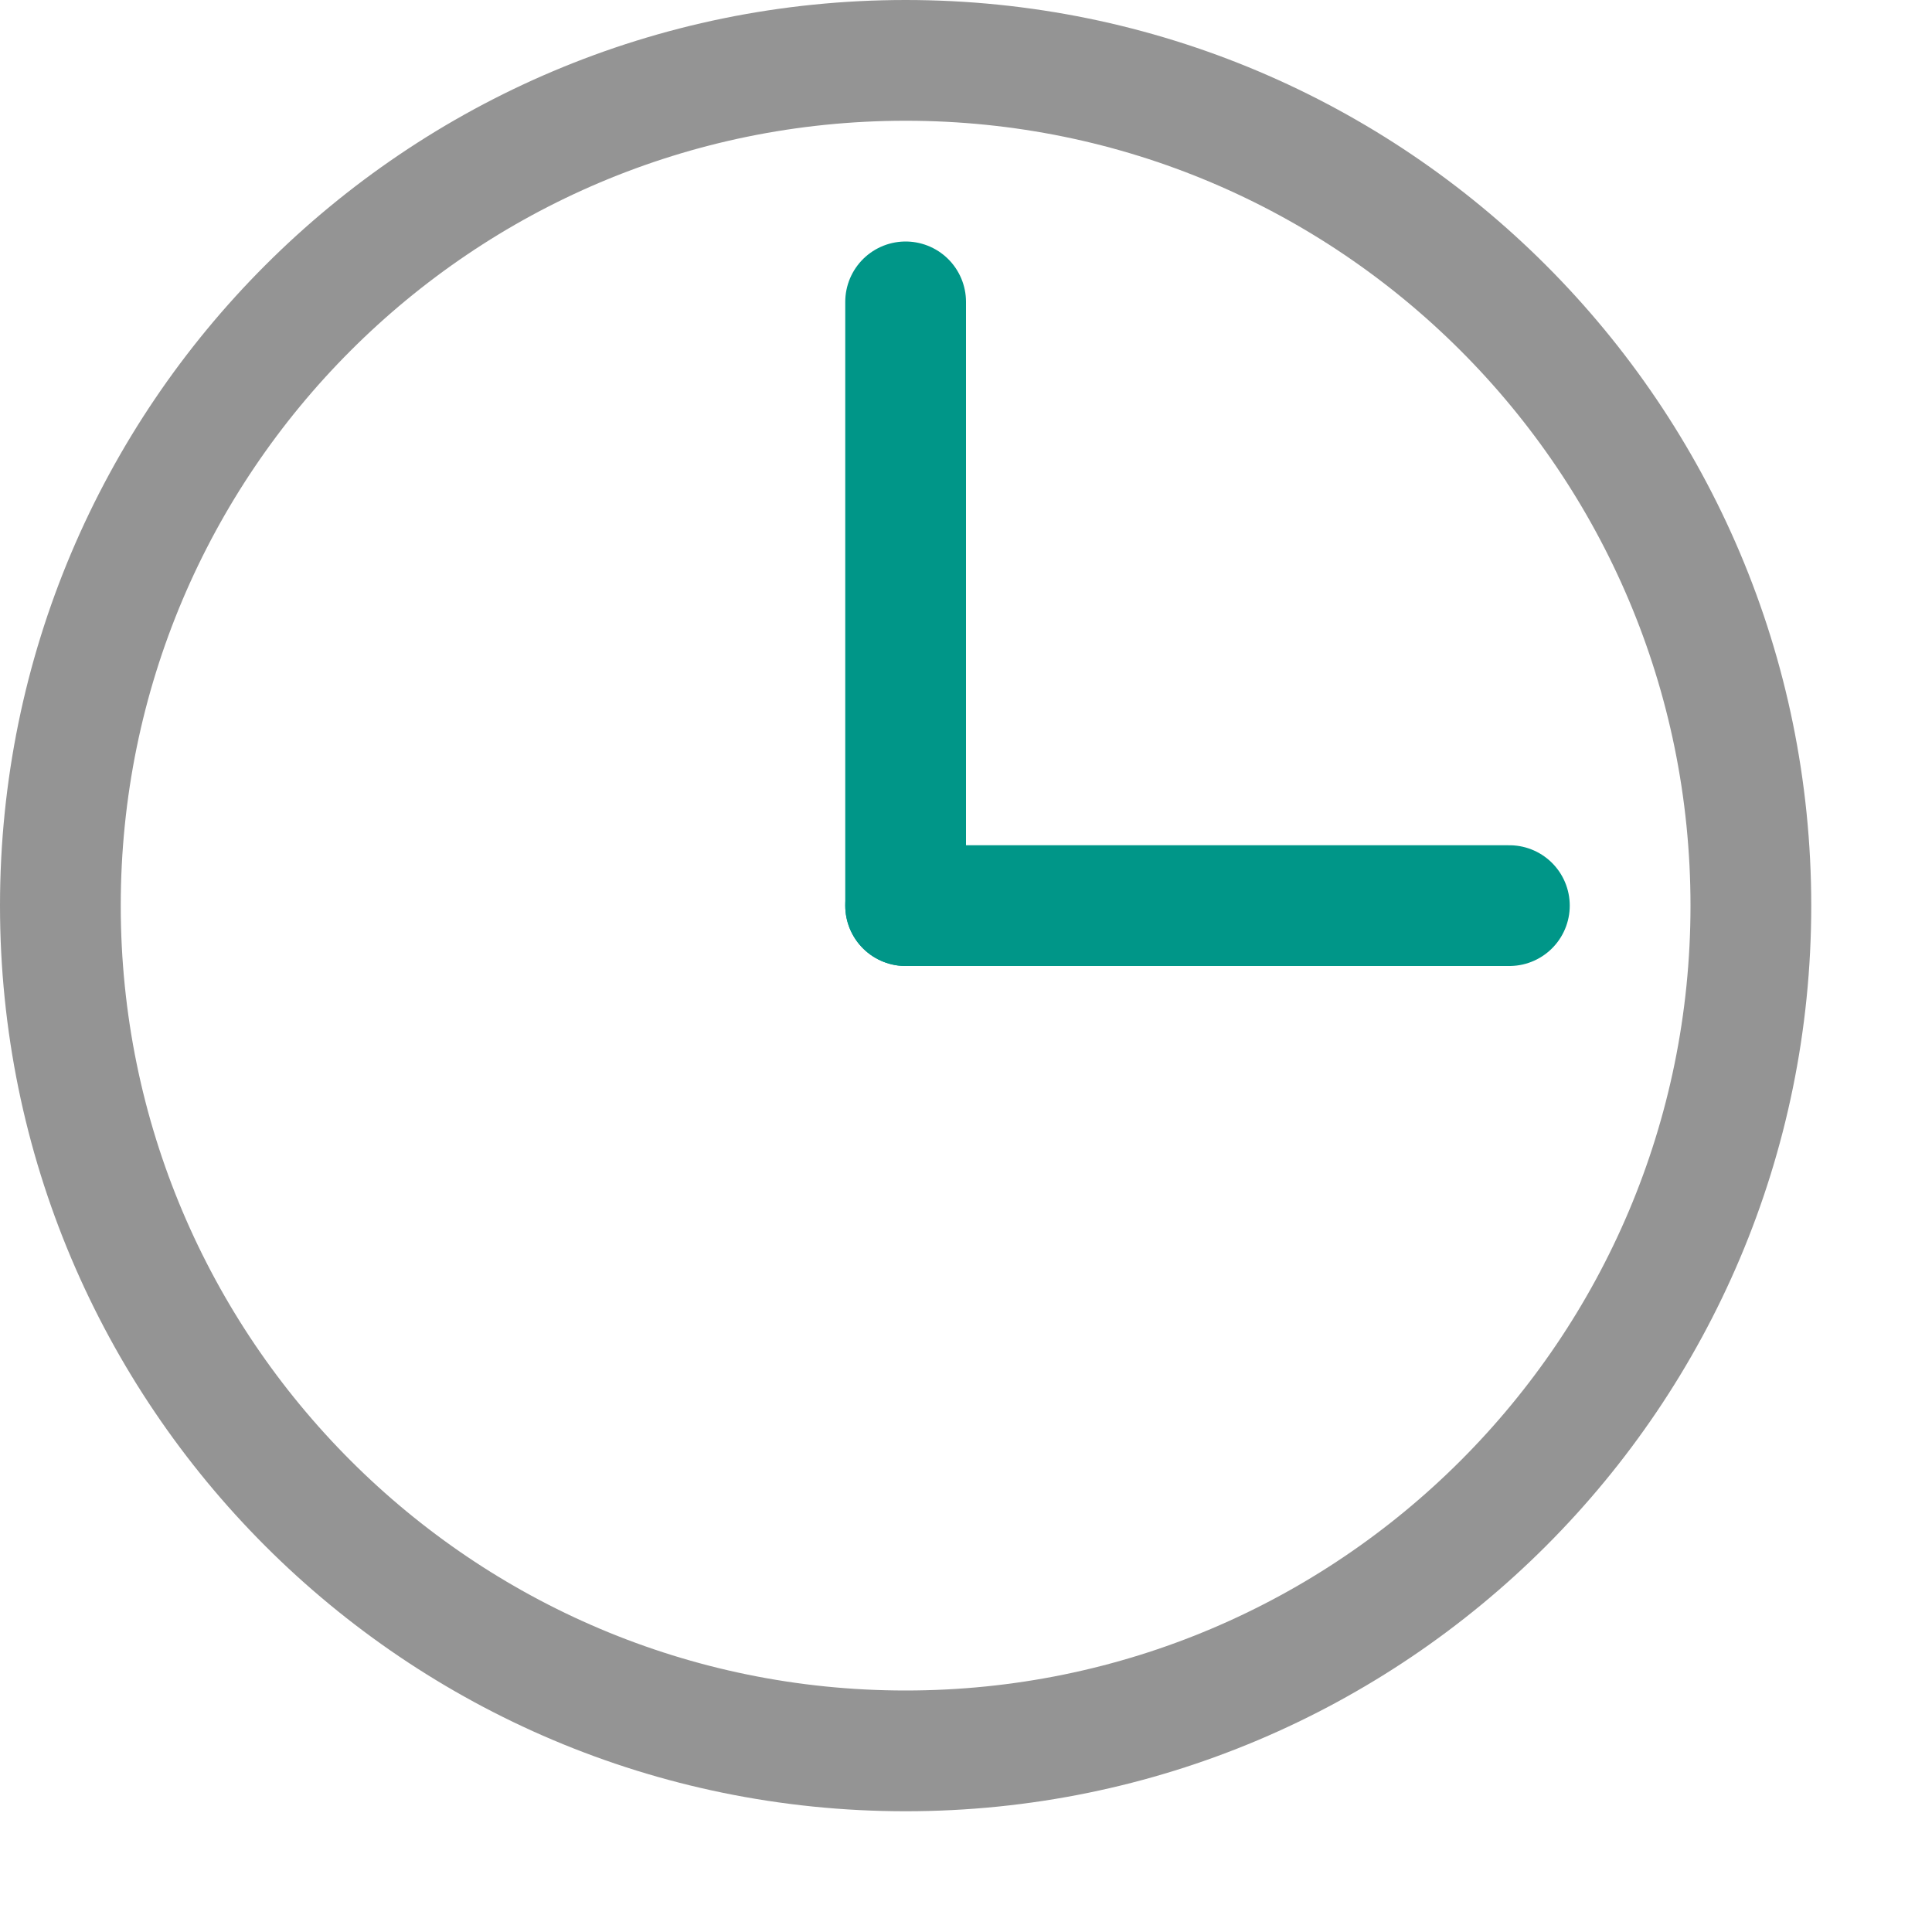
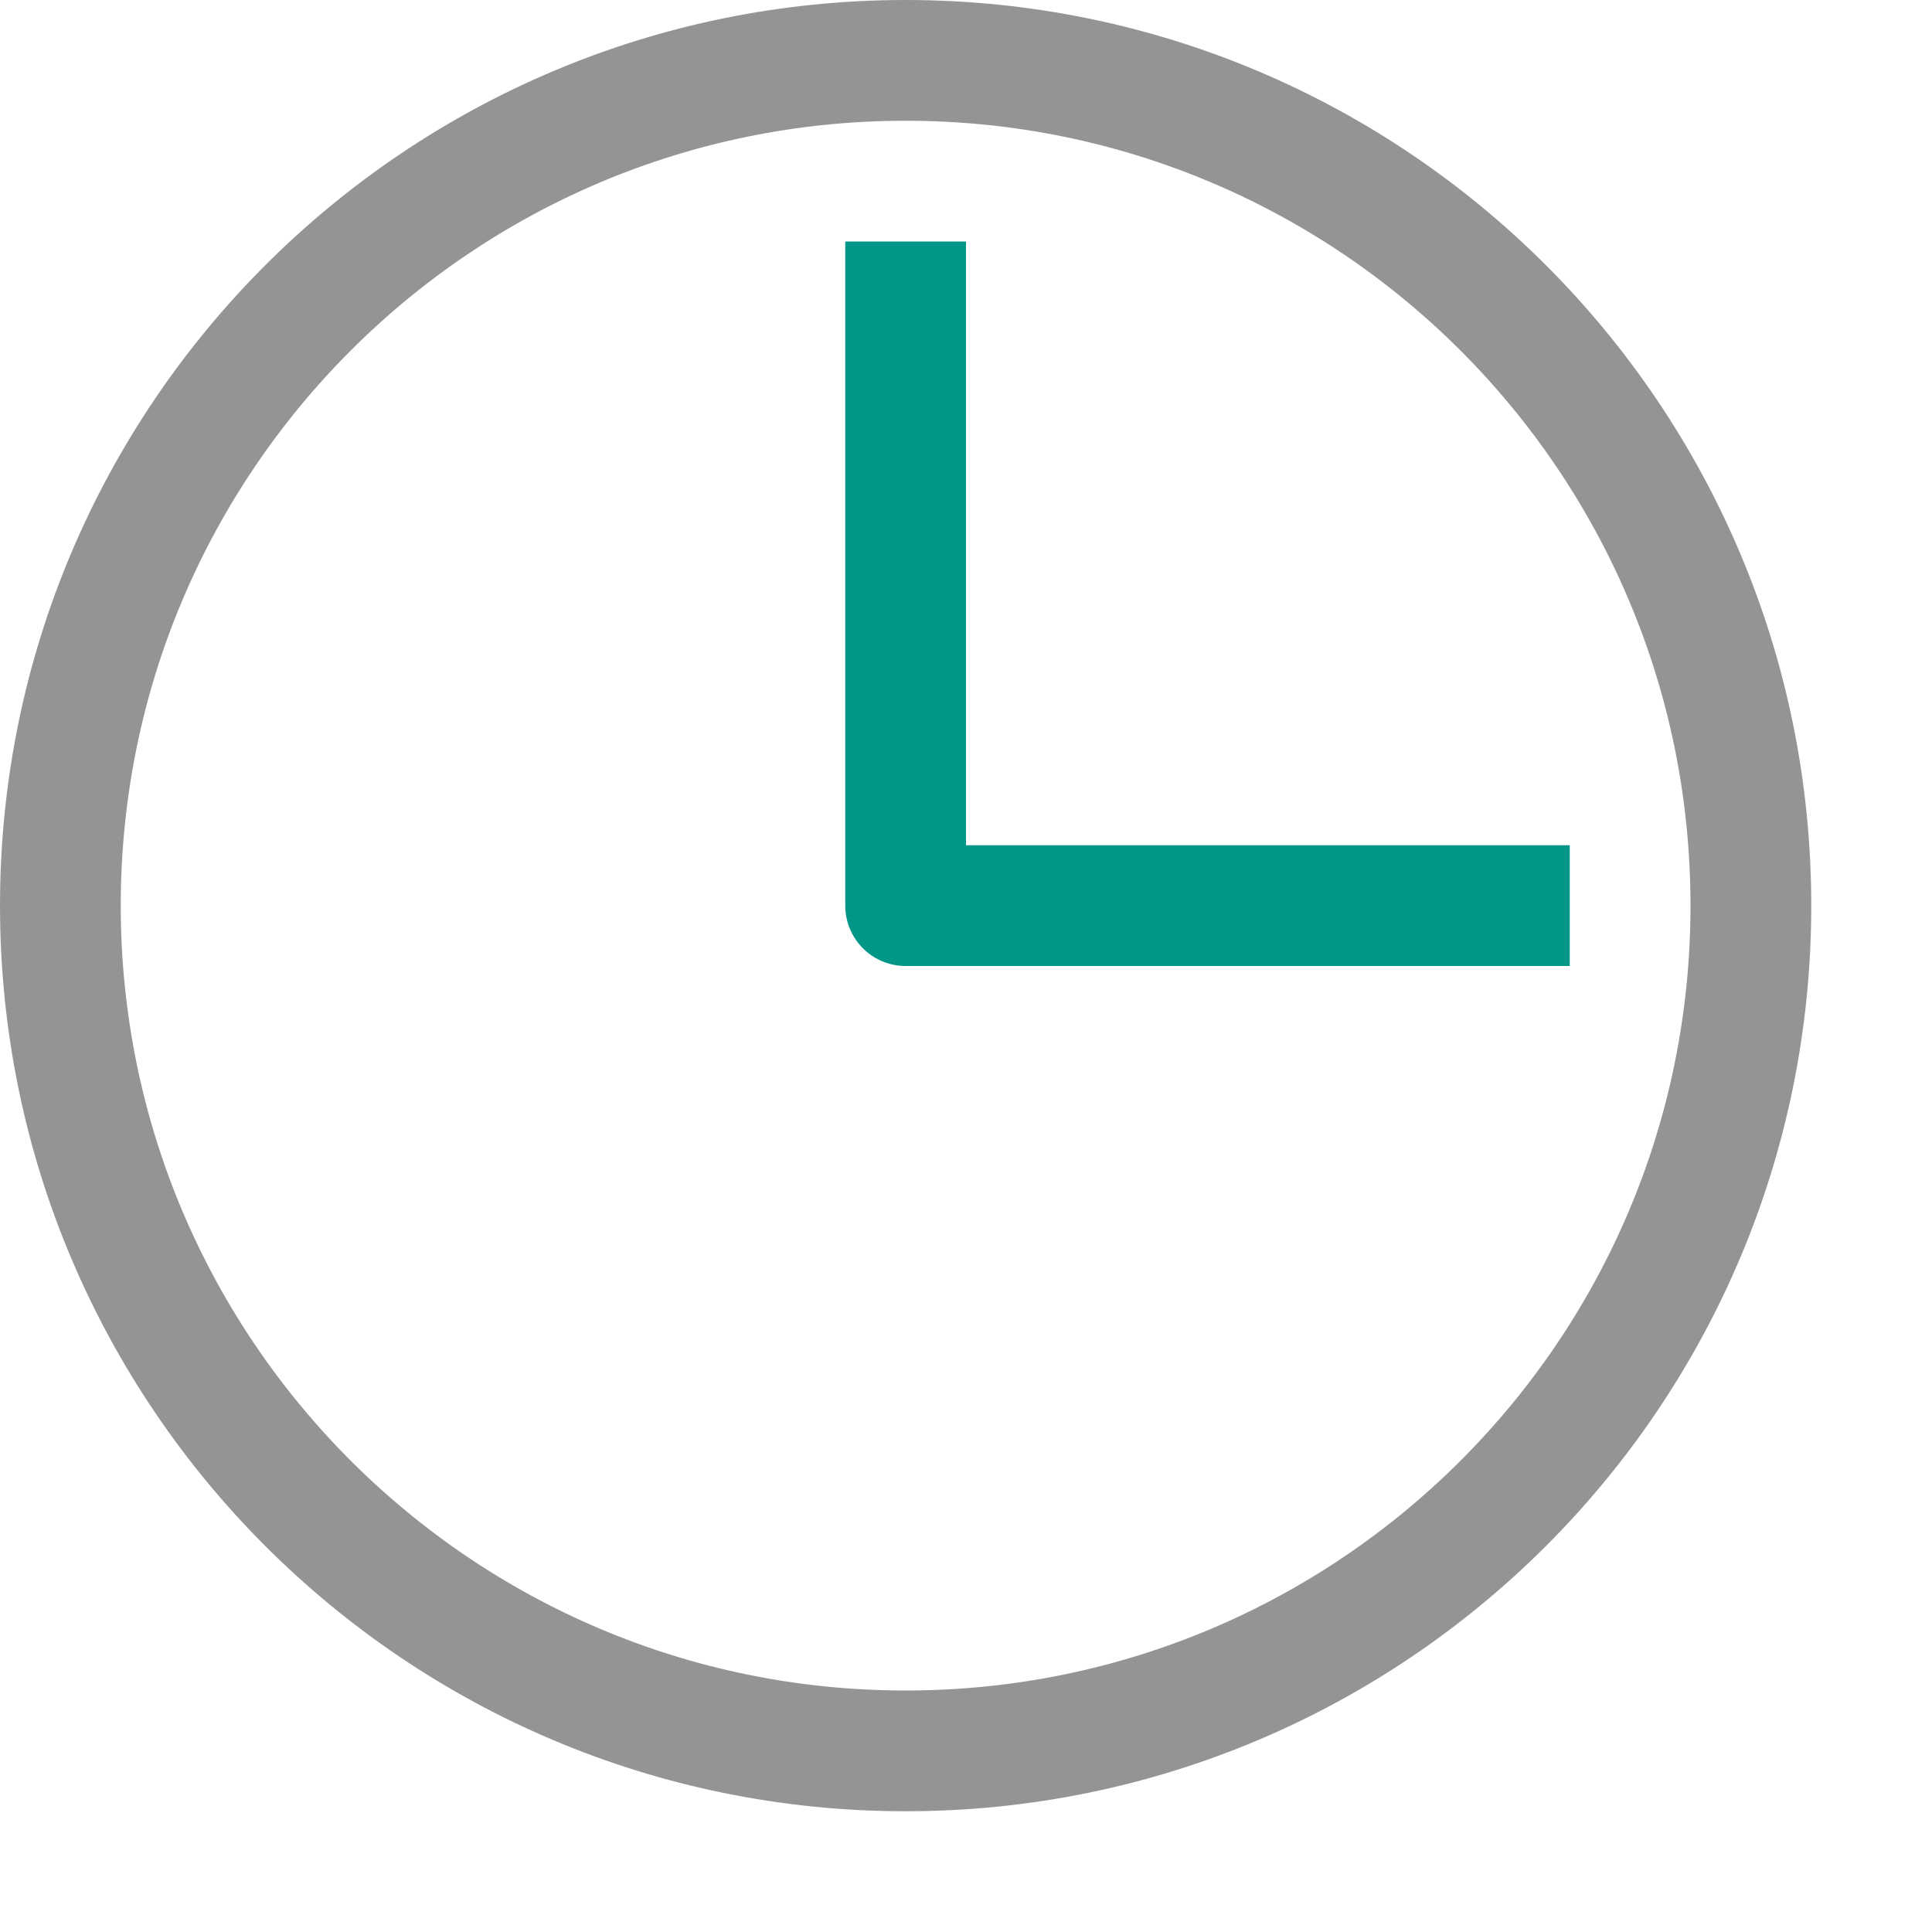
<svg xmlns="http://www.w3.org/2000/svg" viewBox="0 0 16 16">
-   <line x1="12.5" y1="7.5" x2="7.5" y2="7.5" style="fill:none;stroke:#009688;stroke-linecap:round;stroke-linejoin:round" />
-   <line x1="7.5" y1="2.5" x2="7.5" y2="7.5" style="fill:none;stroke:#009688;stroke-linecap:round;stroke-linejoin:round" />
+   <polyline points="7.5 2.5 7.5 7.5 12.5 7.5" style="fill:none;stroke:#009688;stroke-linecap:square;stroke-linejoin:round" />
  <circle cx="7.5" cy="7.5" r="7" style="fill:none;stroke:#949494;stroke-linecap:round;stroke-linejoin:round" />
</svg>
